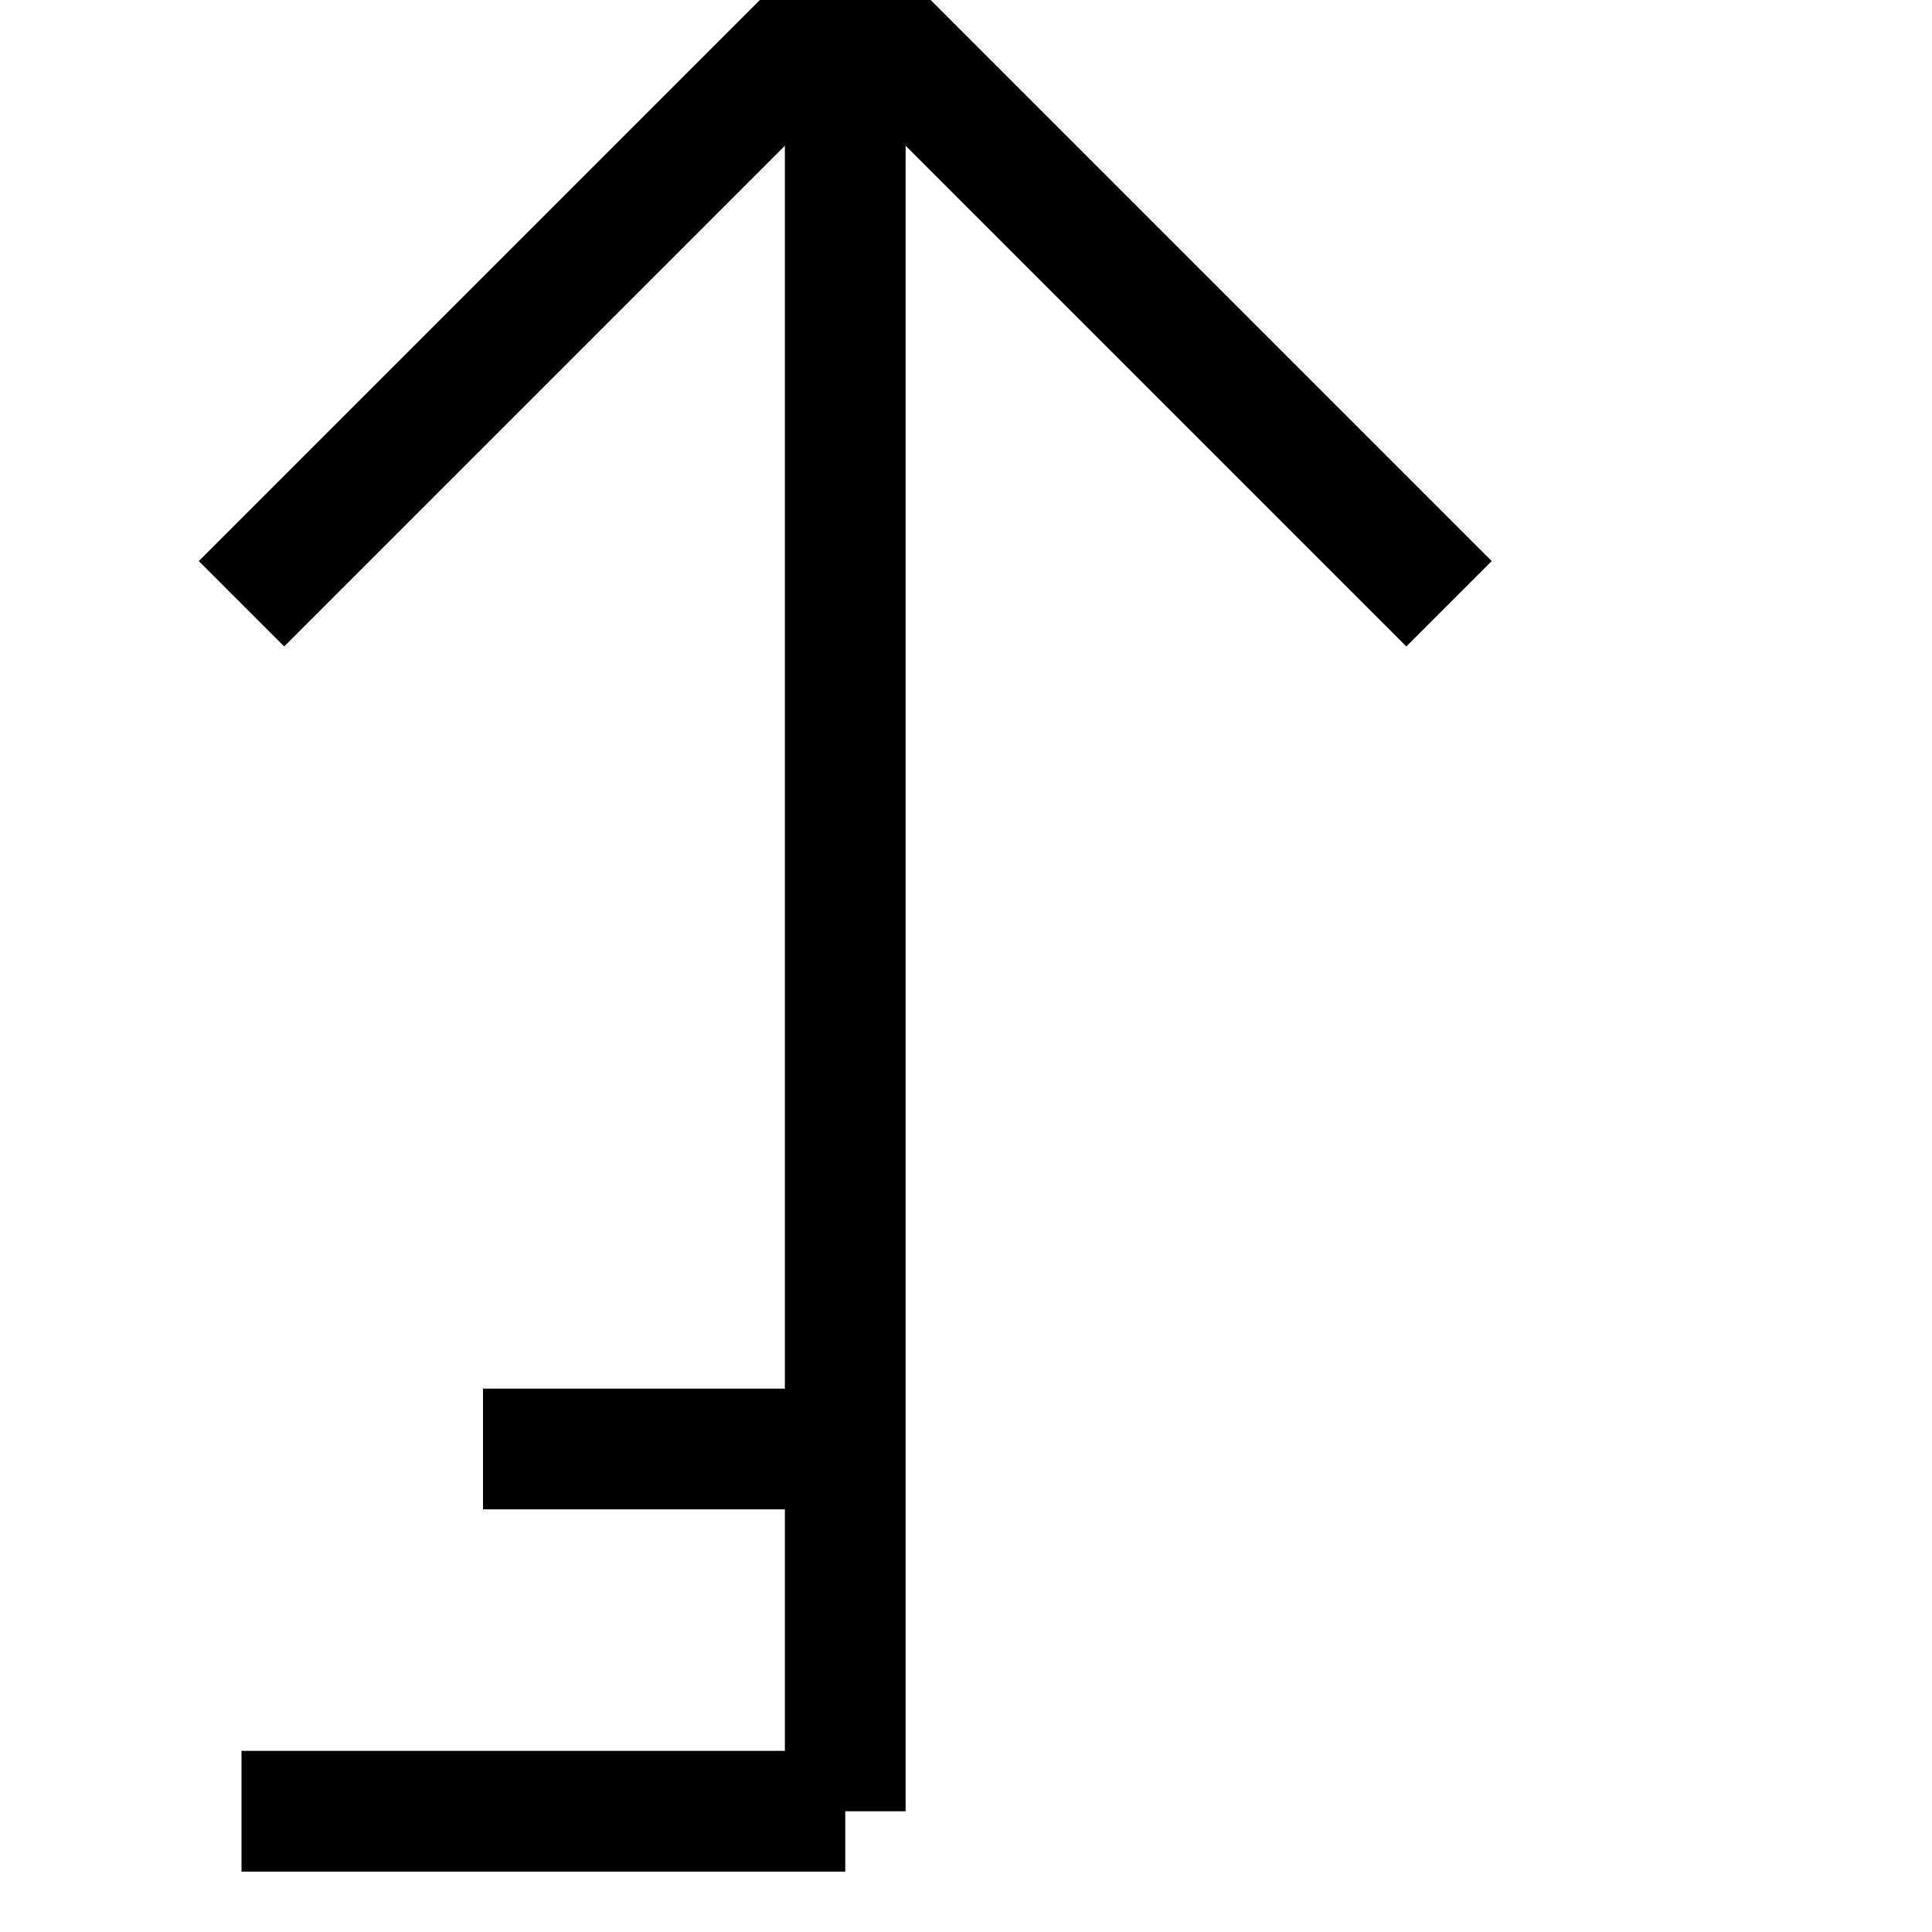
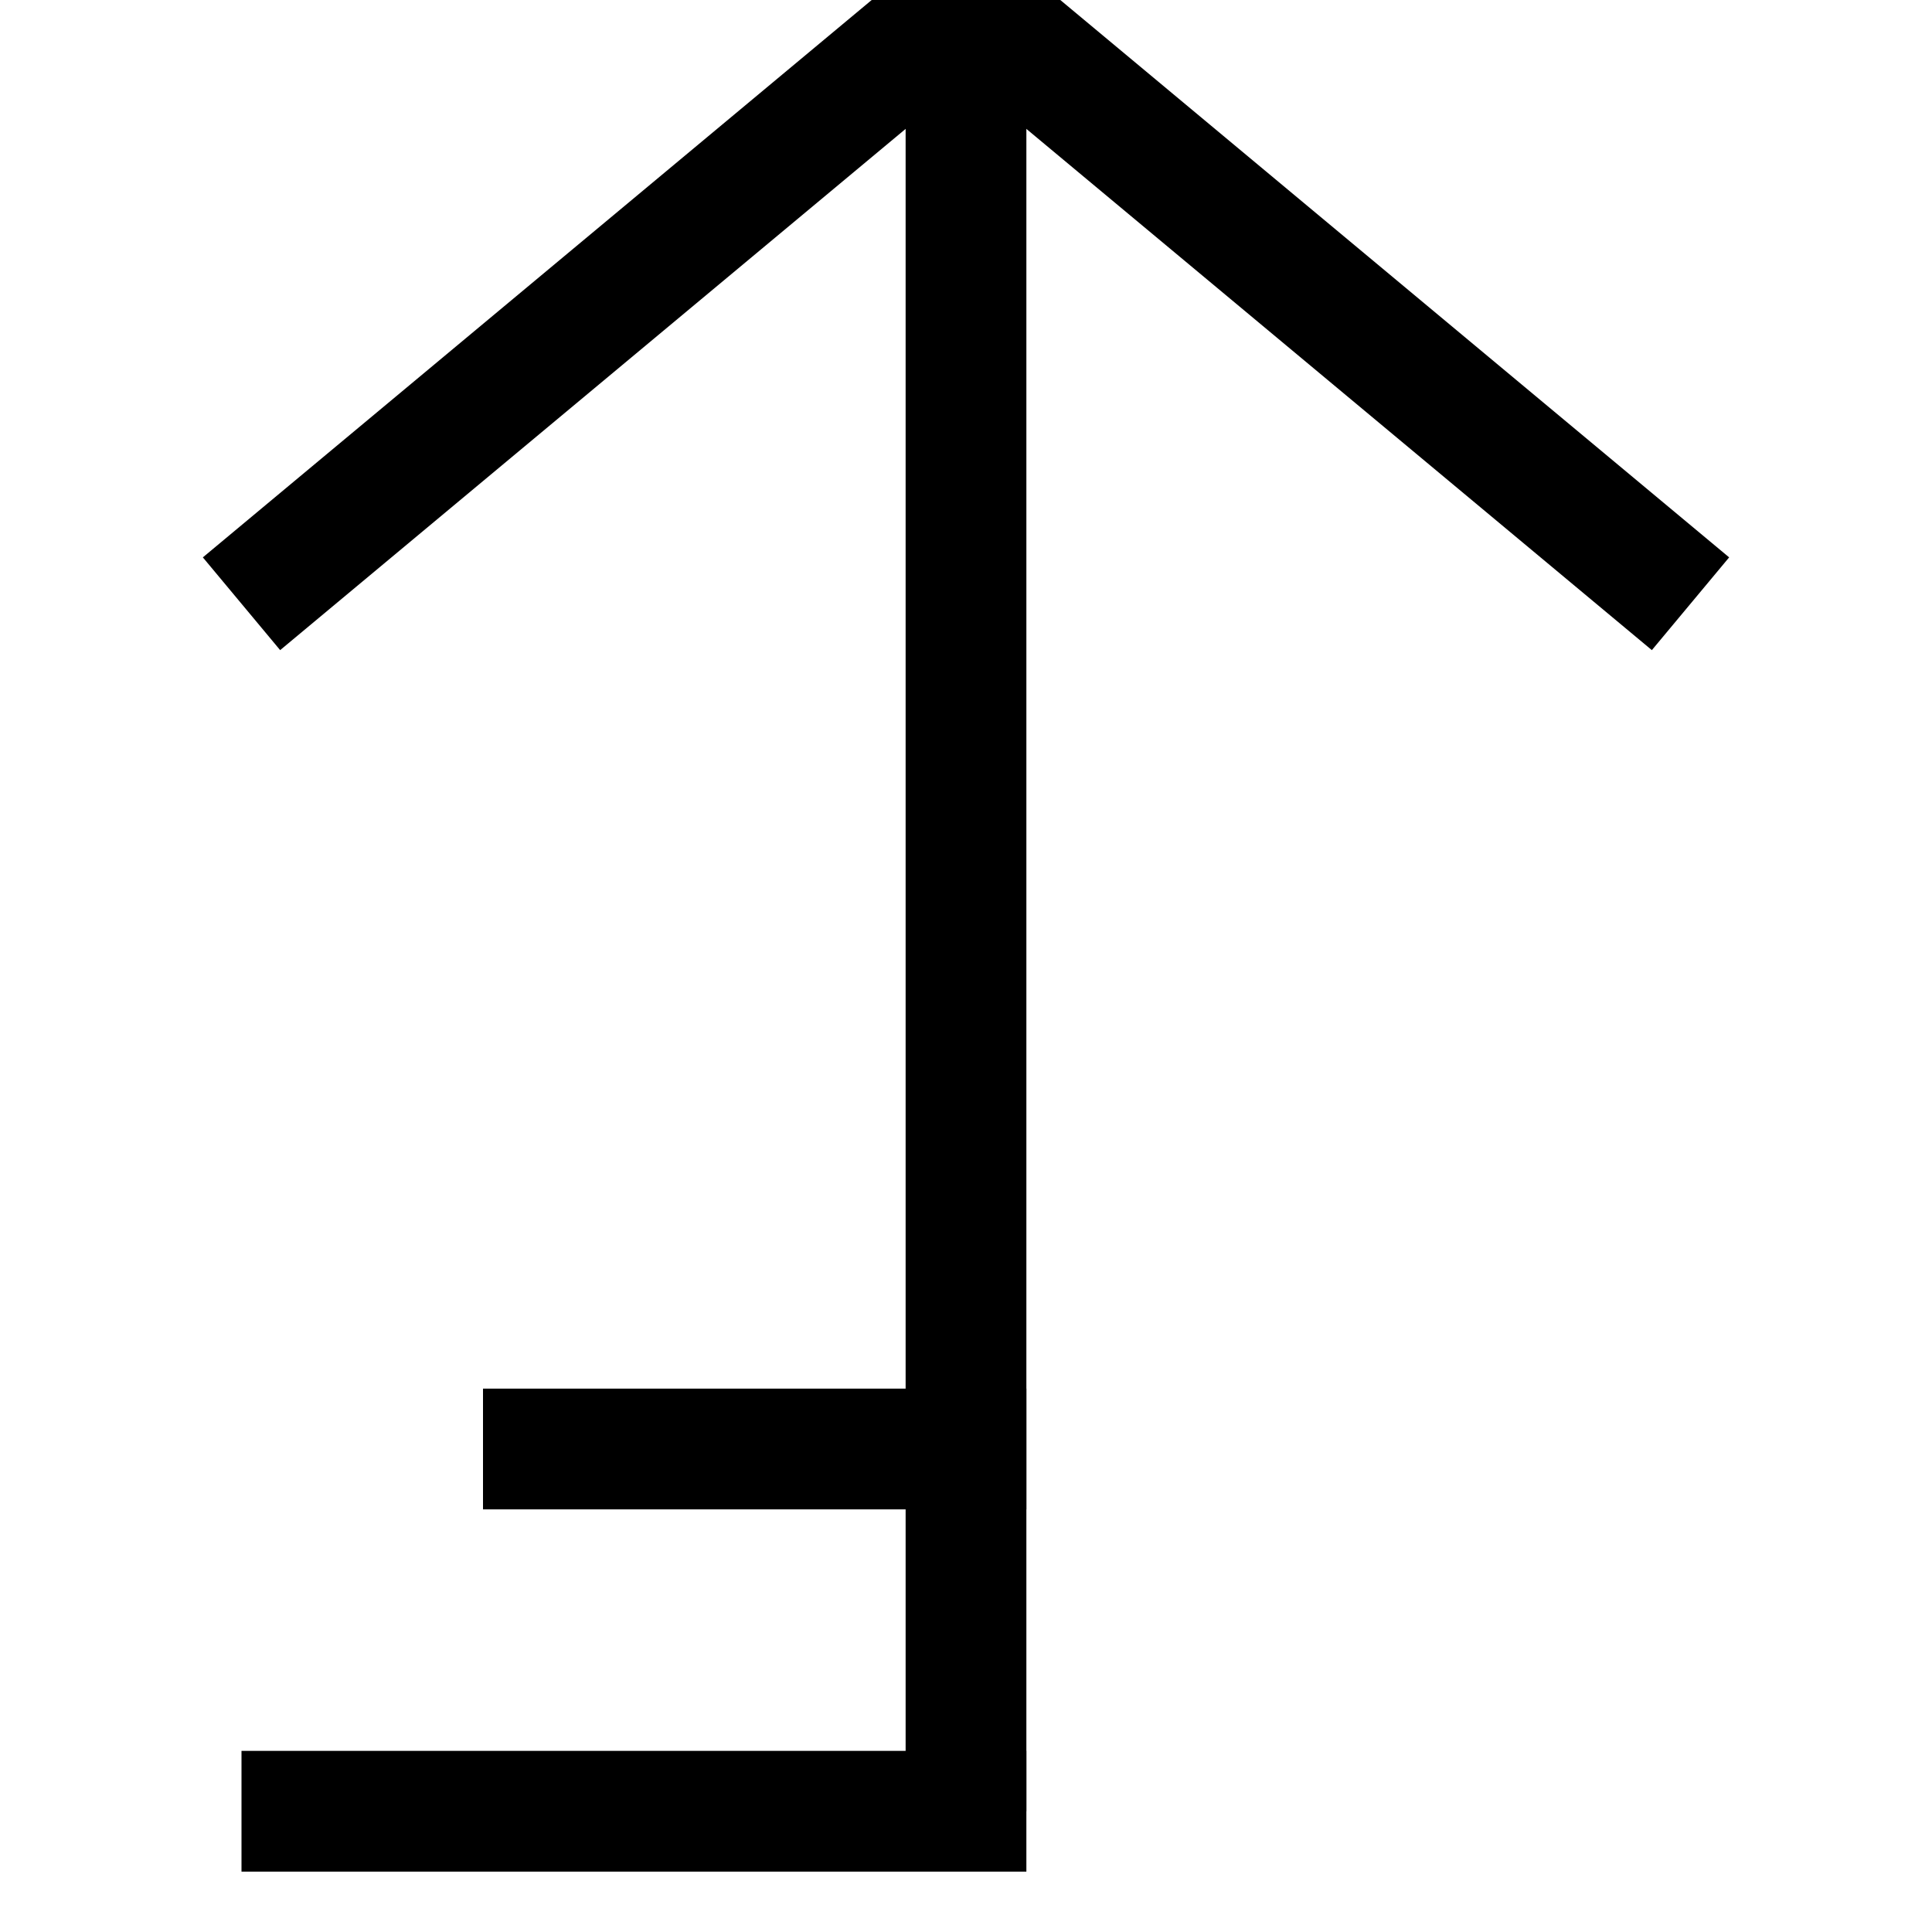
<svg xmlns="http://www.w3.org/2000/svg" version="1.1" width="16" height="16">
  <g>
-     <line x1="2" y1="5" x2="7" y2="0" stroke="black" stroke-width="1" fill="none" />
-     <line x1="7" y1="0" x2="12" y2="5" stroke="black" stroke-width="1" fill="none" />
-     <line x1="7" y1="0" x2="7" y2="15" stroke="black" stroke-width="1" fill="none" />
-     <line x1="2" y1="15" x2="7" y2="15" stroke="black" stroke-width="1" fill="none" />
-     <line x1="4" y1="12" x2="7" y2="12" stroke="black" stroke-width="1" fill="none" />
+     <line x1="2" y1="5" x2="8" y2="0" stroke="black" stroke-width="1" fill="none" />
+     <line x1="8" y1="0" x2="14" y2="5" stroke="black" stroke-width="1" fill="none" />
+     <line x1="8" y1="0" x2="8" y2="15" stroke="black" stroke-width="1" fill="none" />
+     <line x1="2" y1="15" x2="8.5" y2="15" stroke="black" stroke-width="1" fill="none" />
+     <line x1="4" y1="12" x2="8.5" y2="12" stroke="black" stroke-width="1" fill="none" />
  </g>
</svg>
